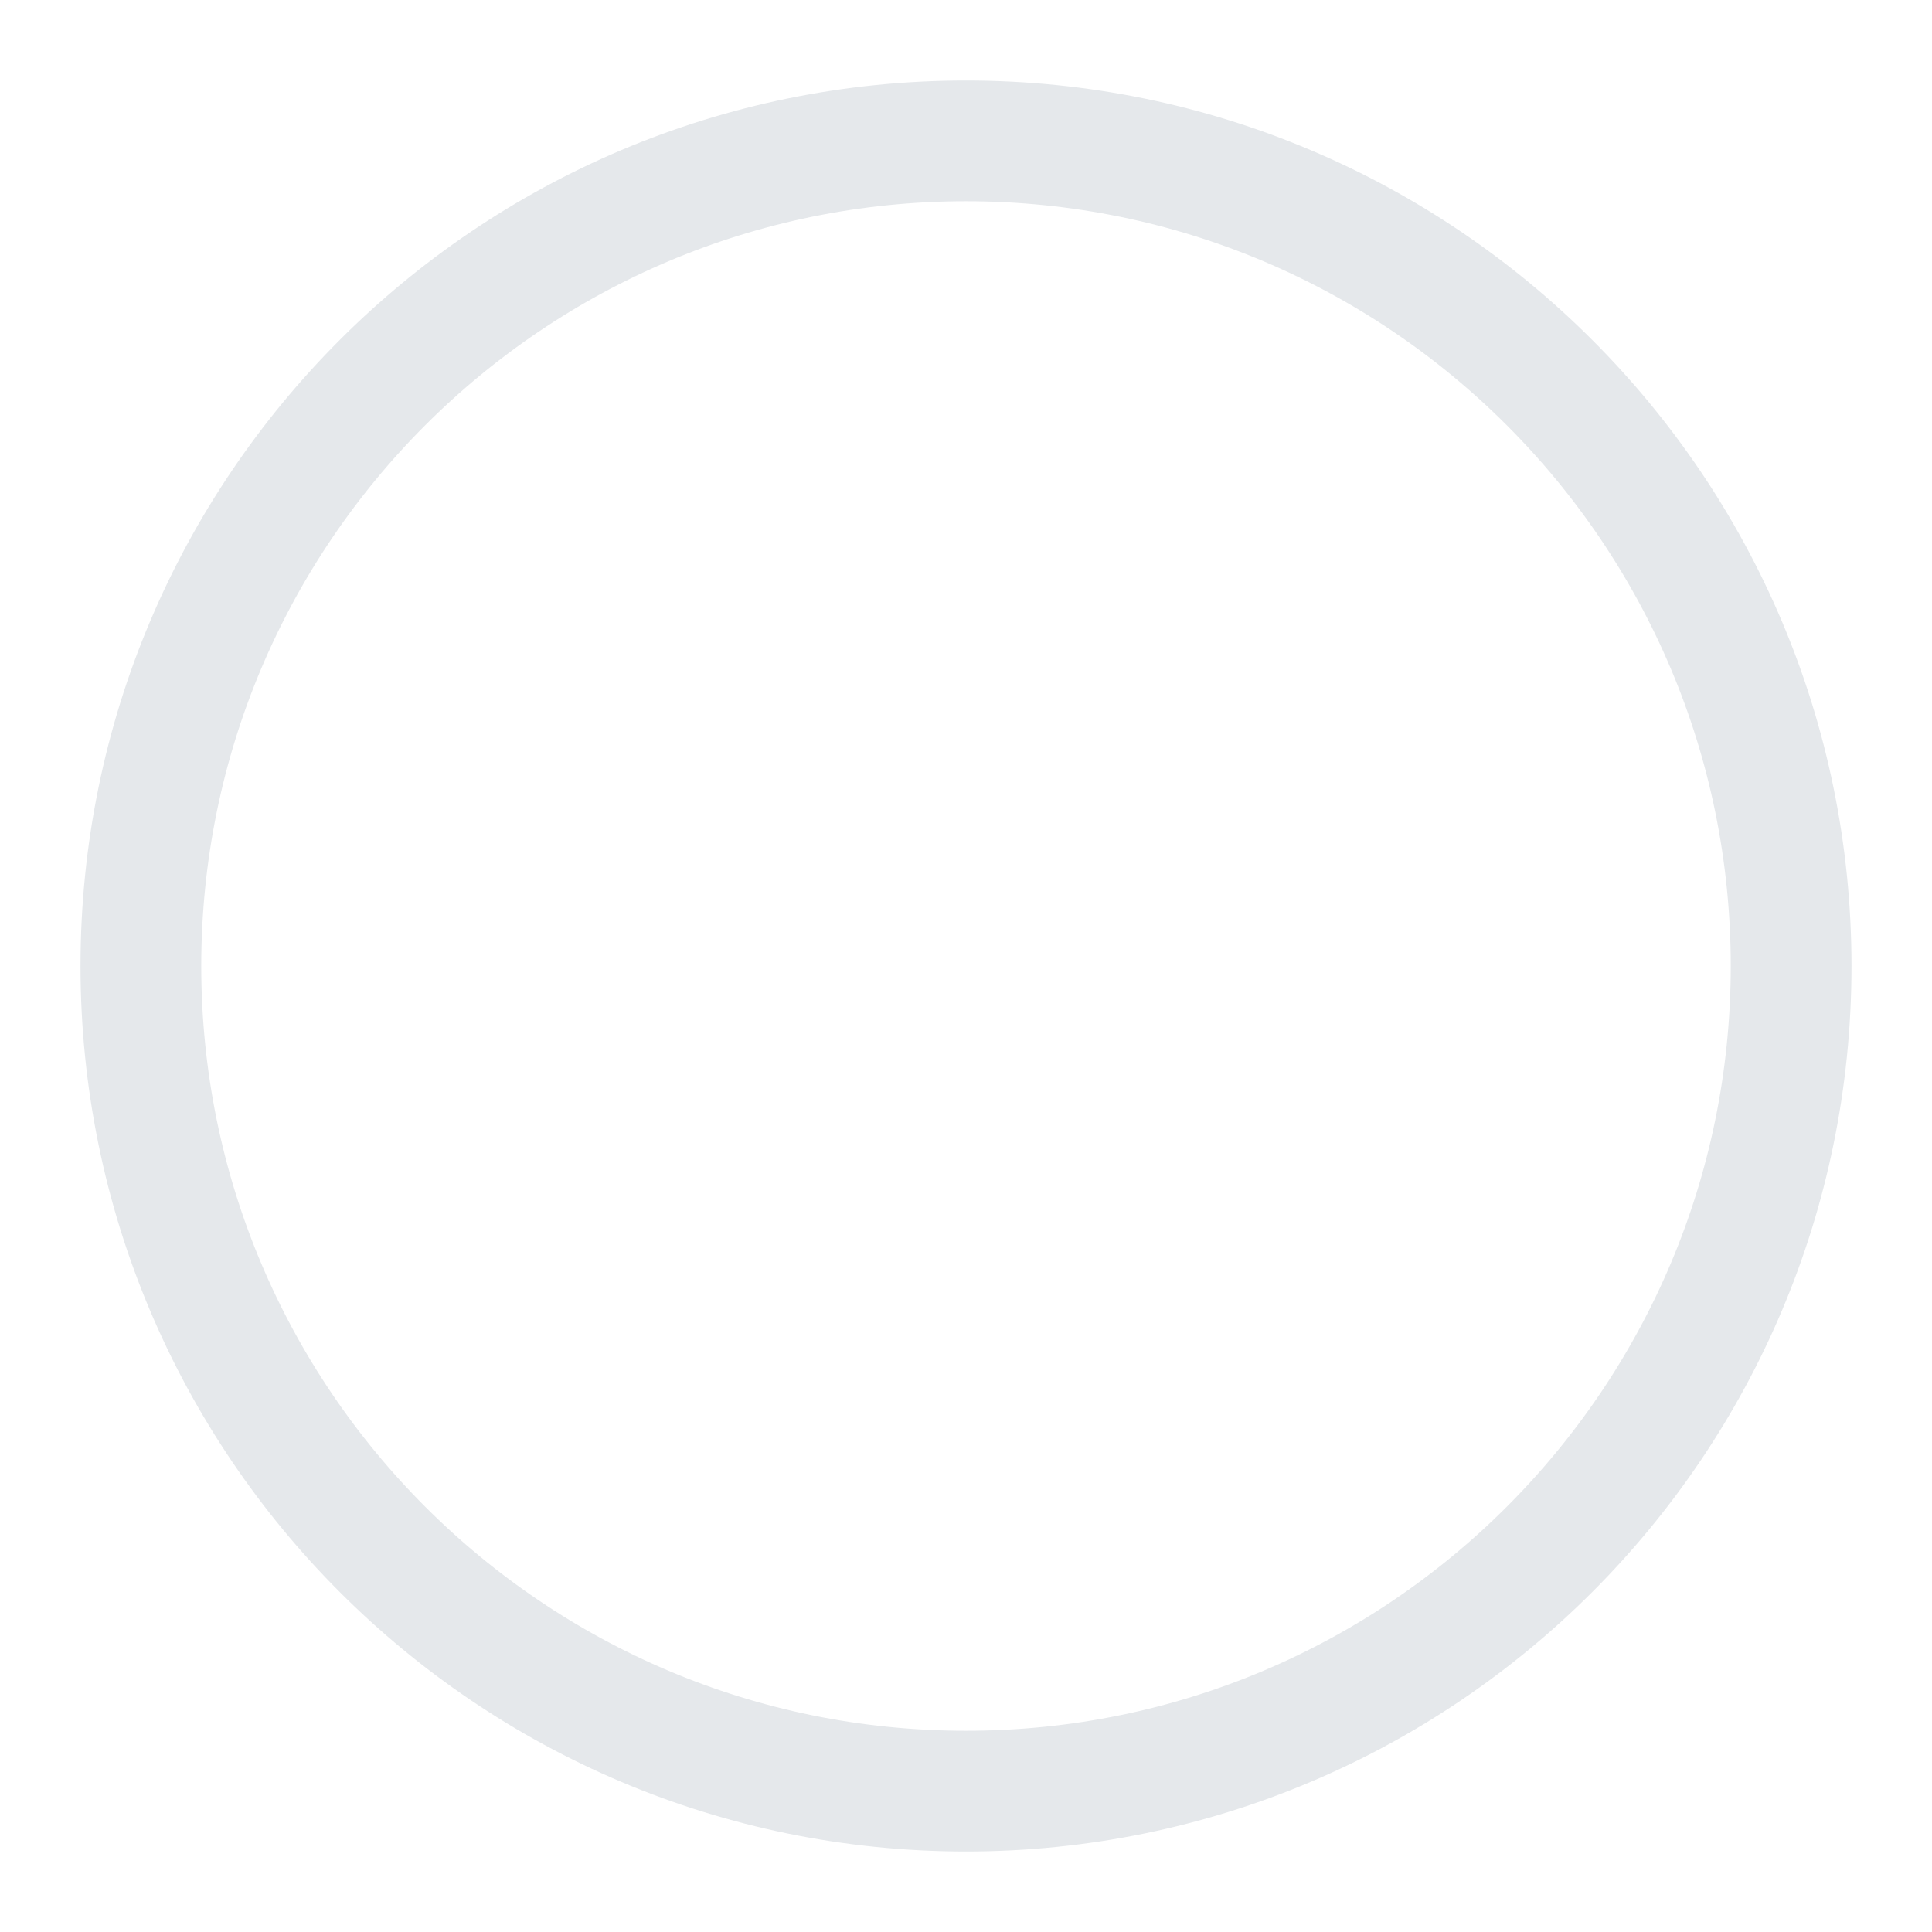
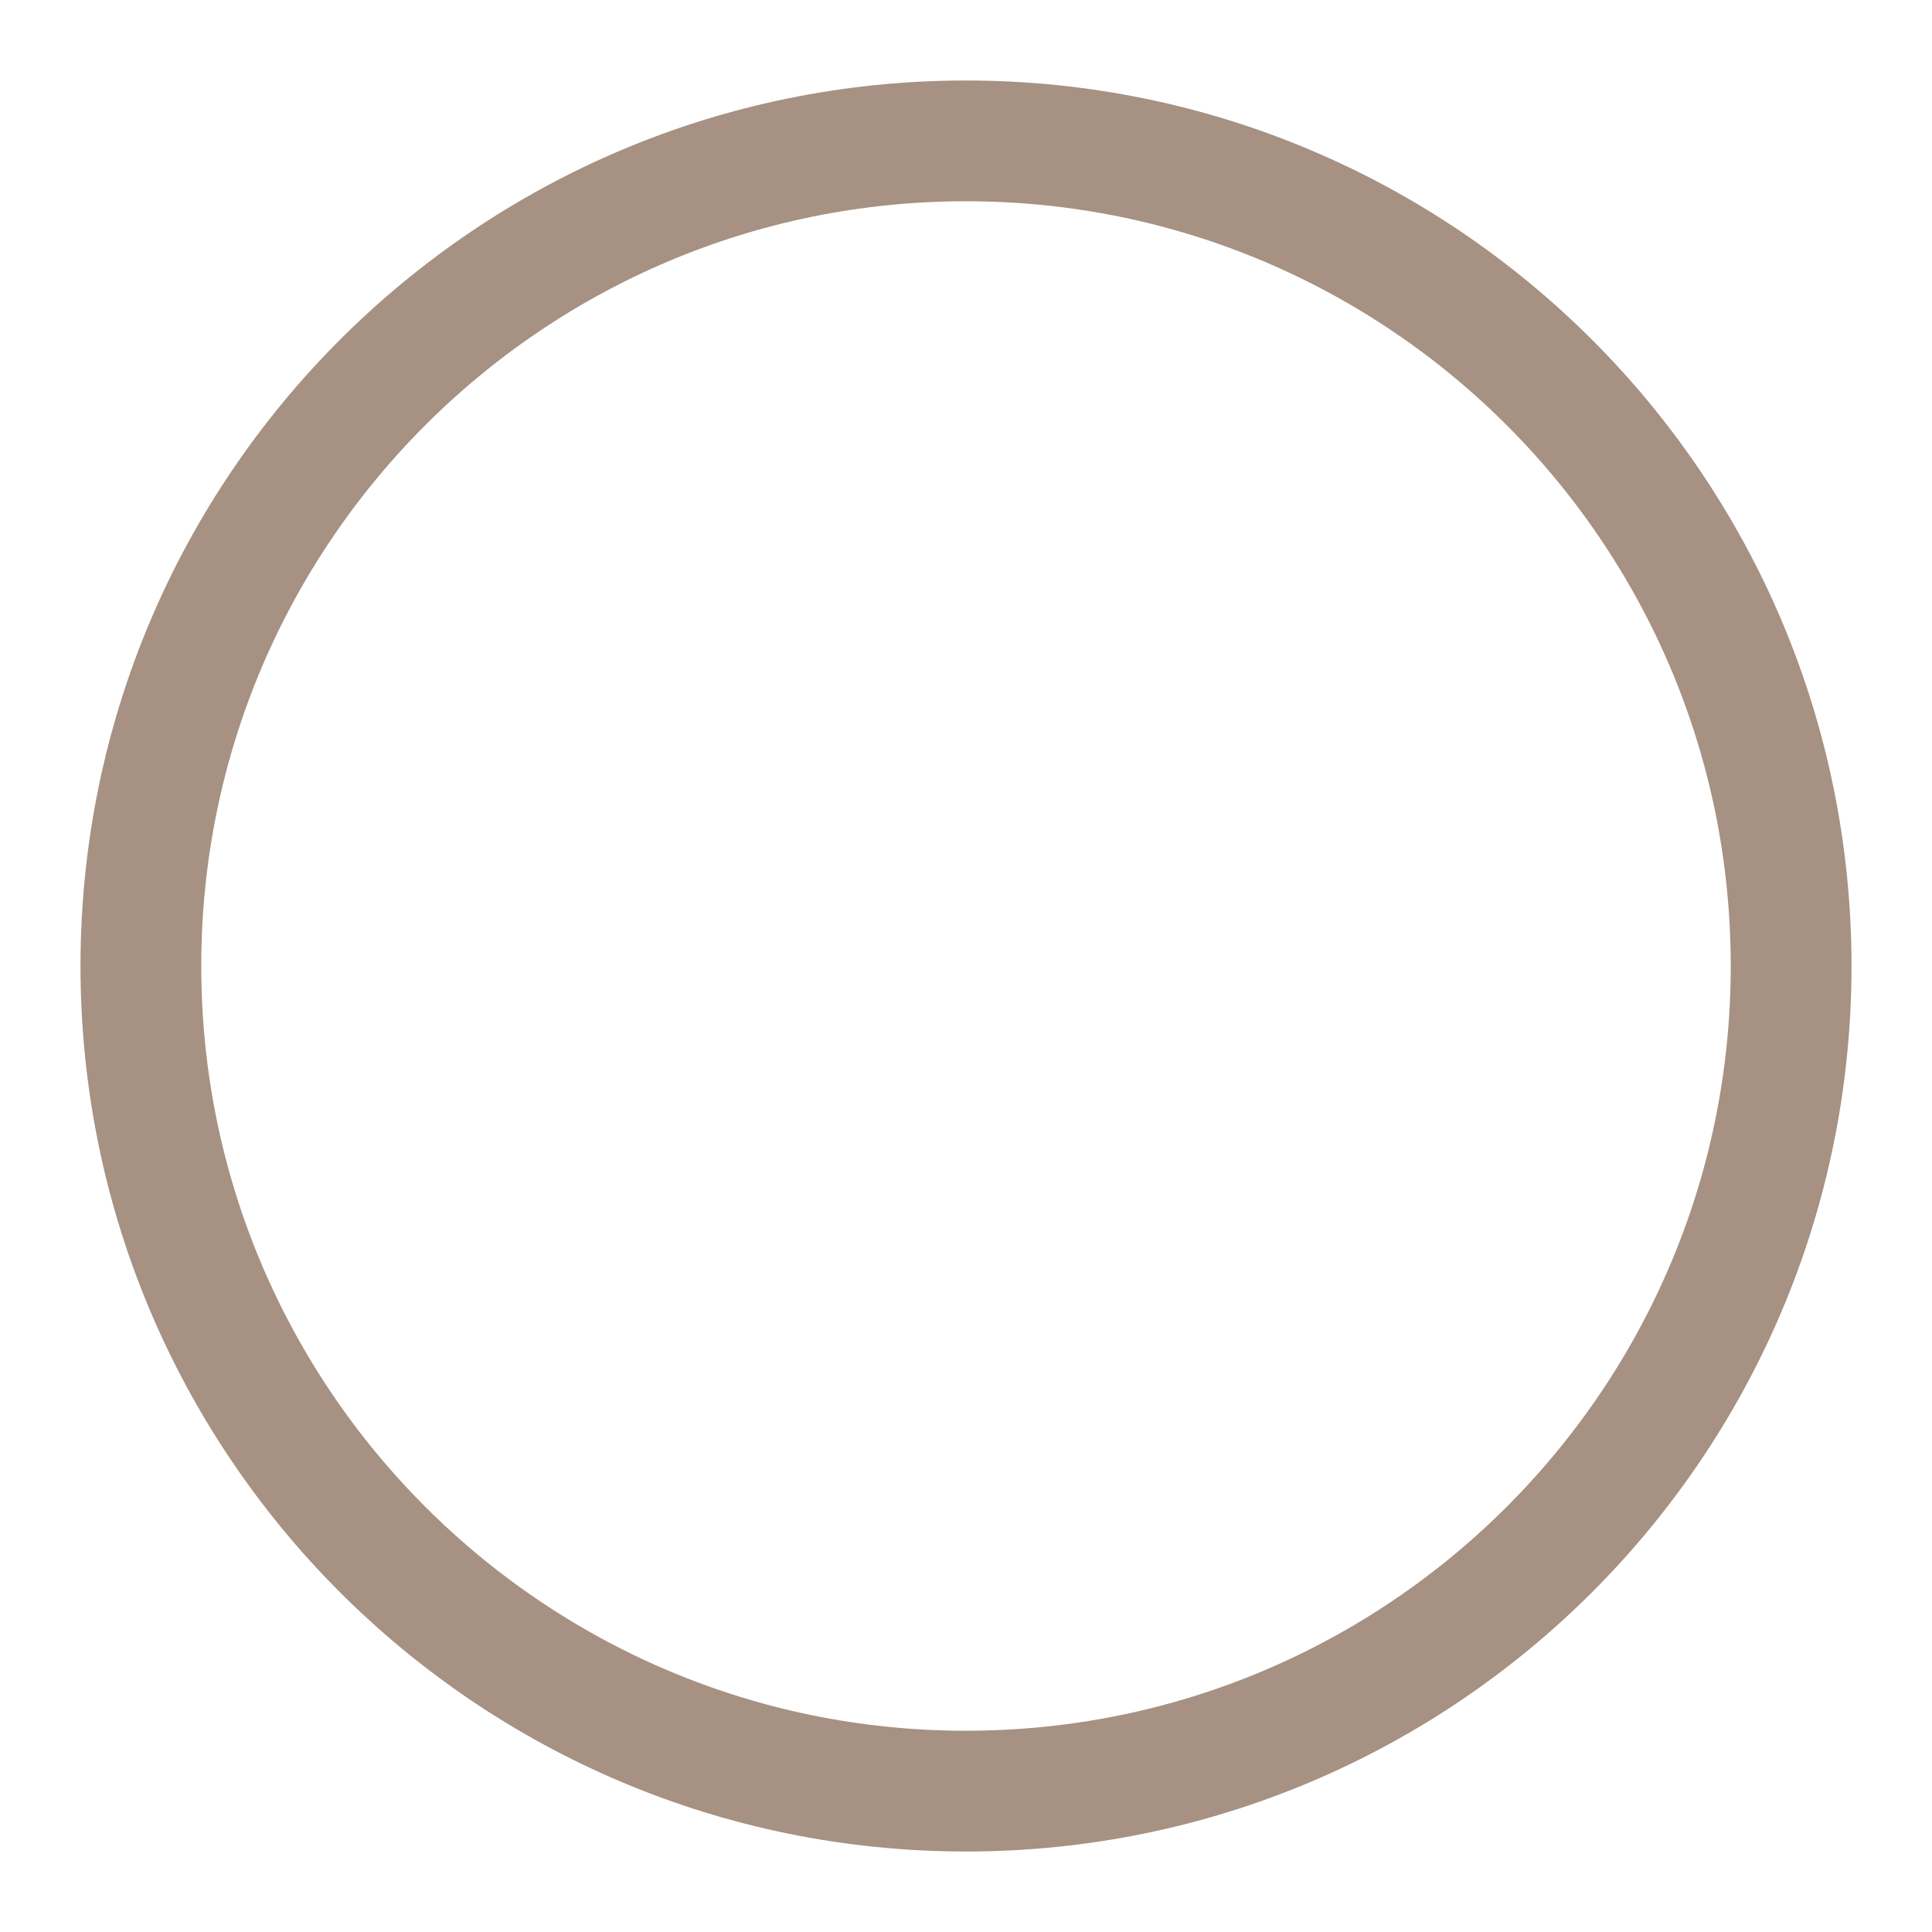
<svg xmlns="http://www.w3.org/2000/svg" preserveAspectRatio="none" overflow="visible" style="display: block;" width="24" height="24" viewBox="0 0 24 24" fill="none">
  <g id="Control">
-     <circle id="Ring" cx="12" cy="12" r="10.25" stroke="#E5E8EB" stroke-width="1.5" />
+     <circle id="Ring" cx="12" cy="12" r="10.25" stroke="#a69182" stroke-width="1.5" />
  </g>
</svg>
